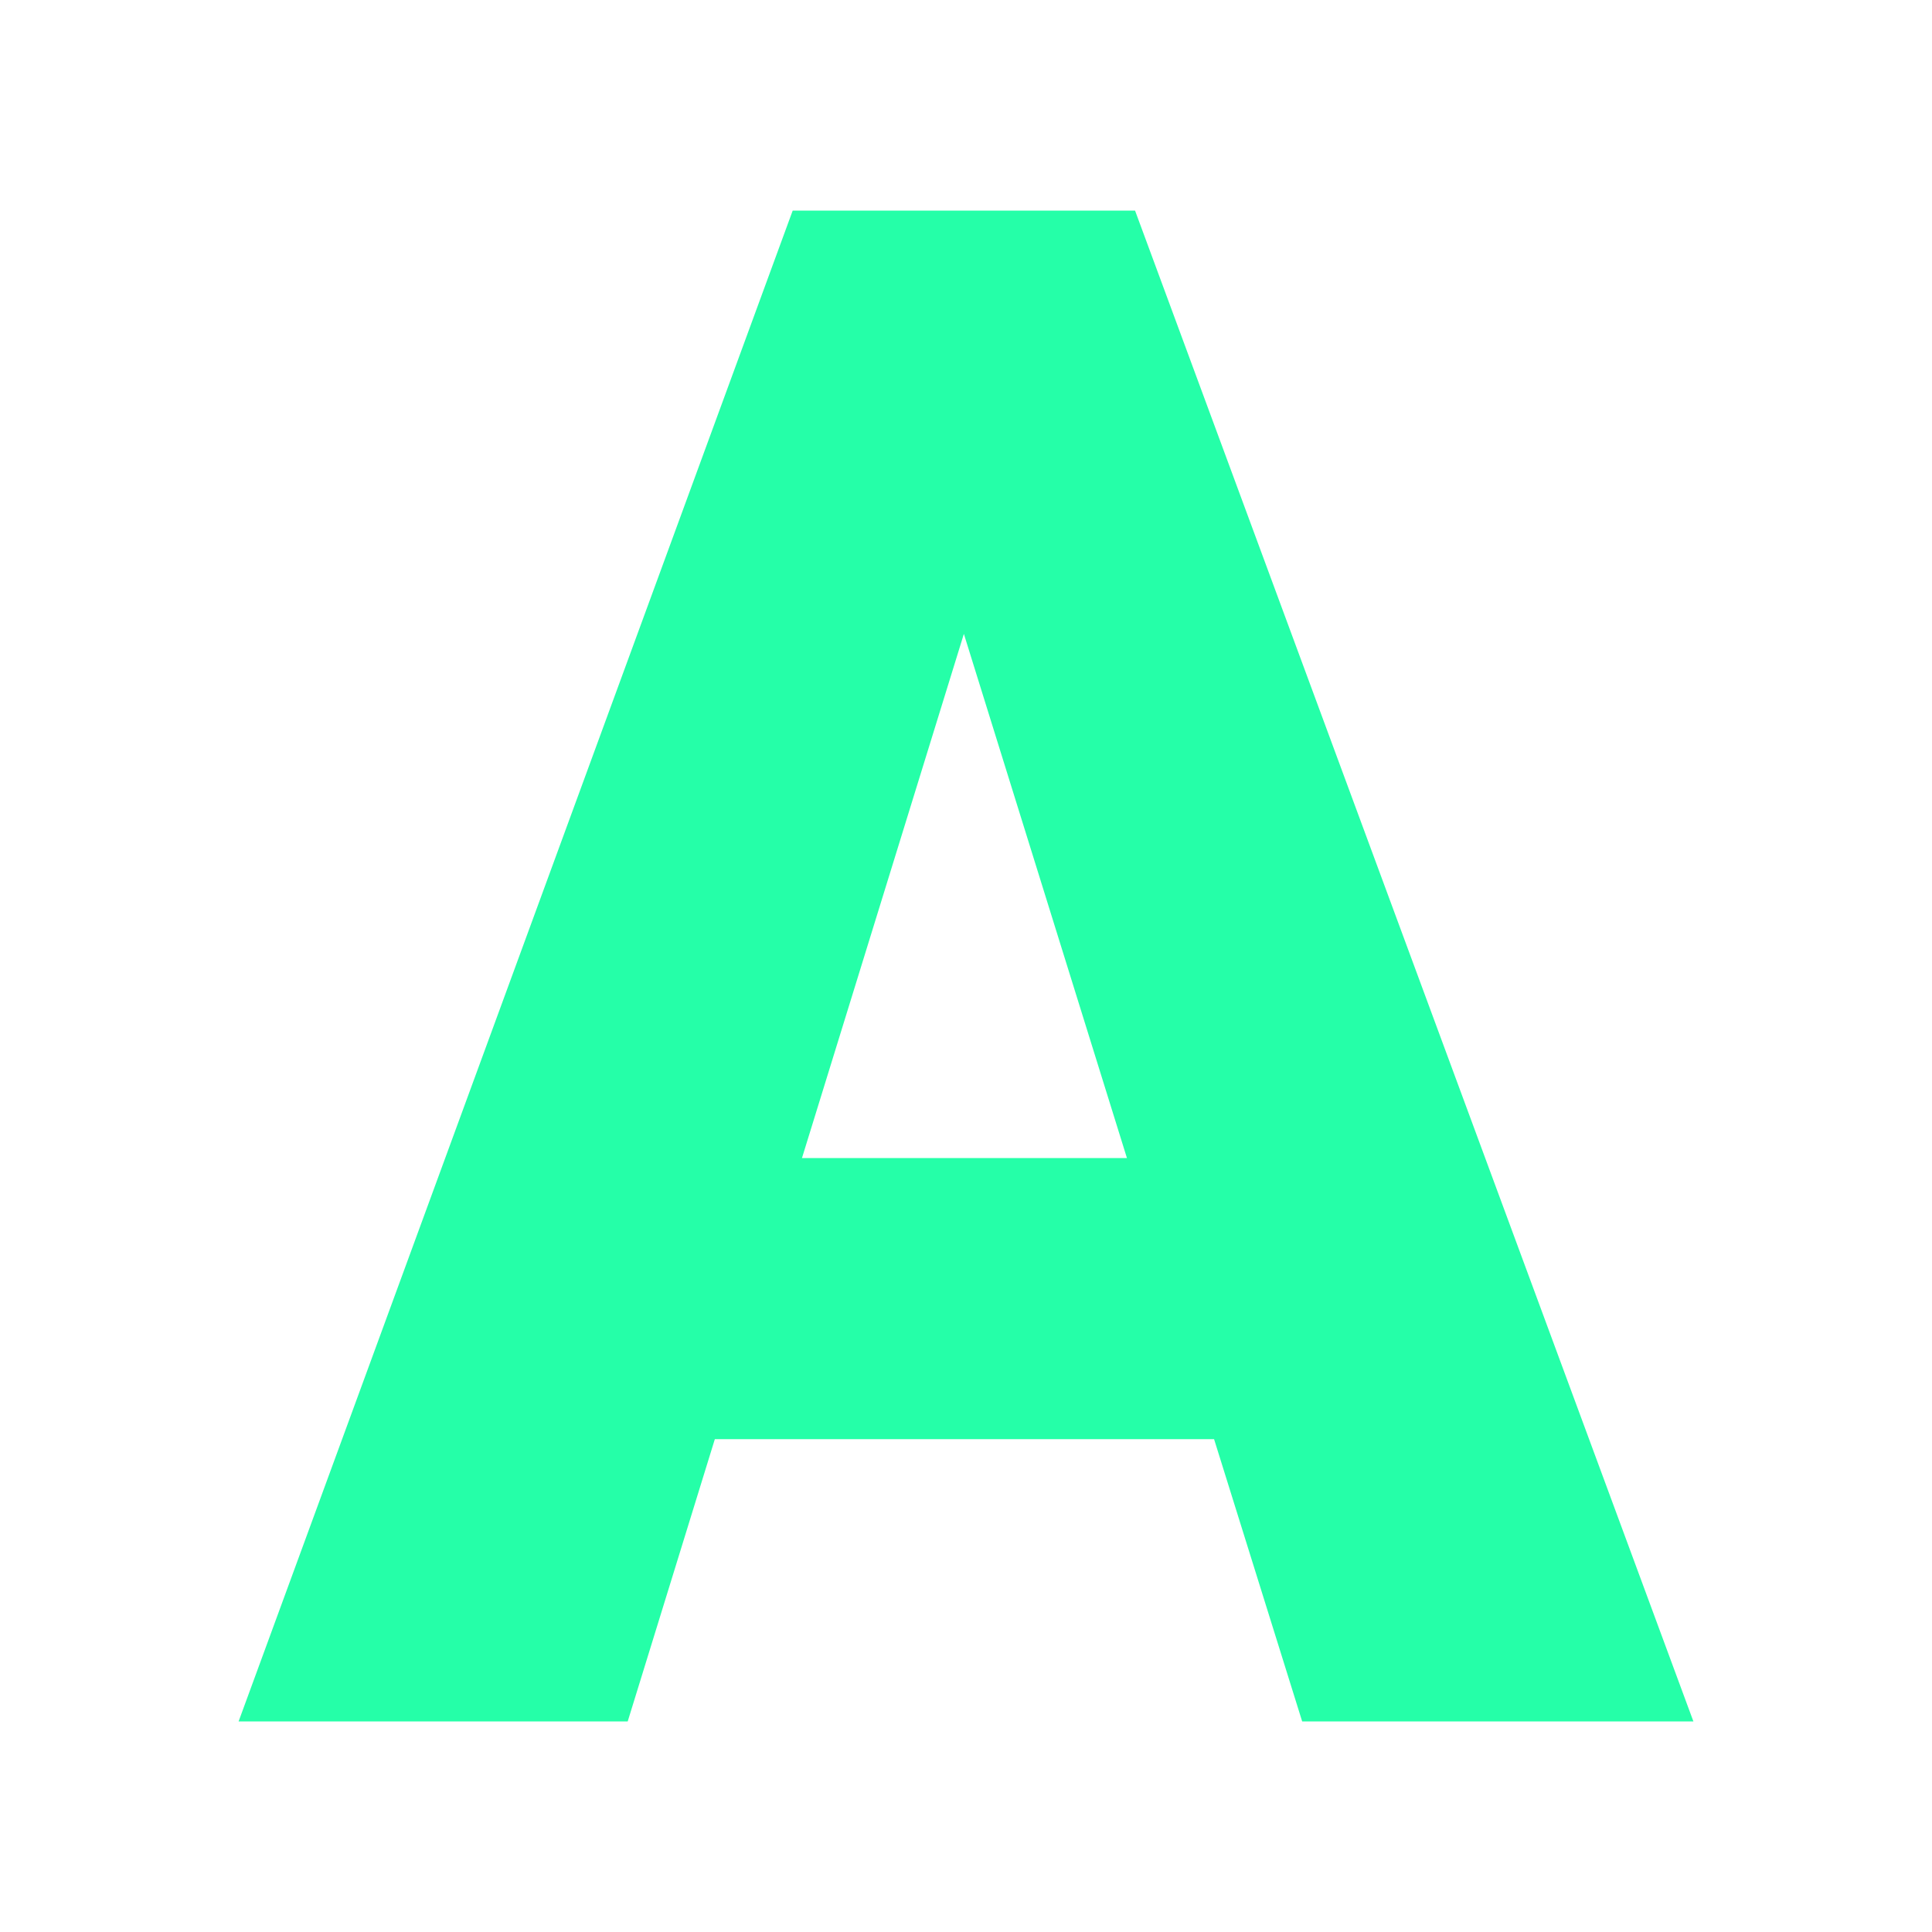
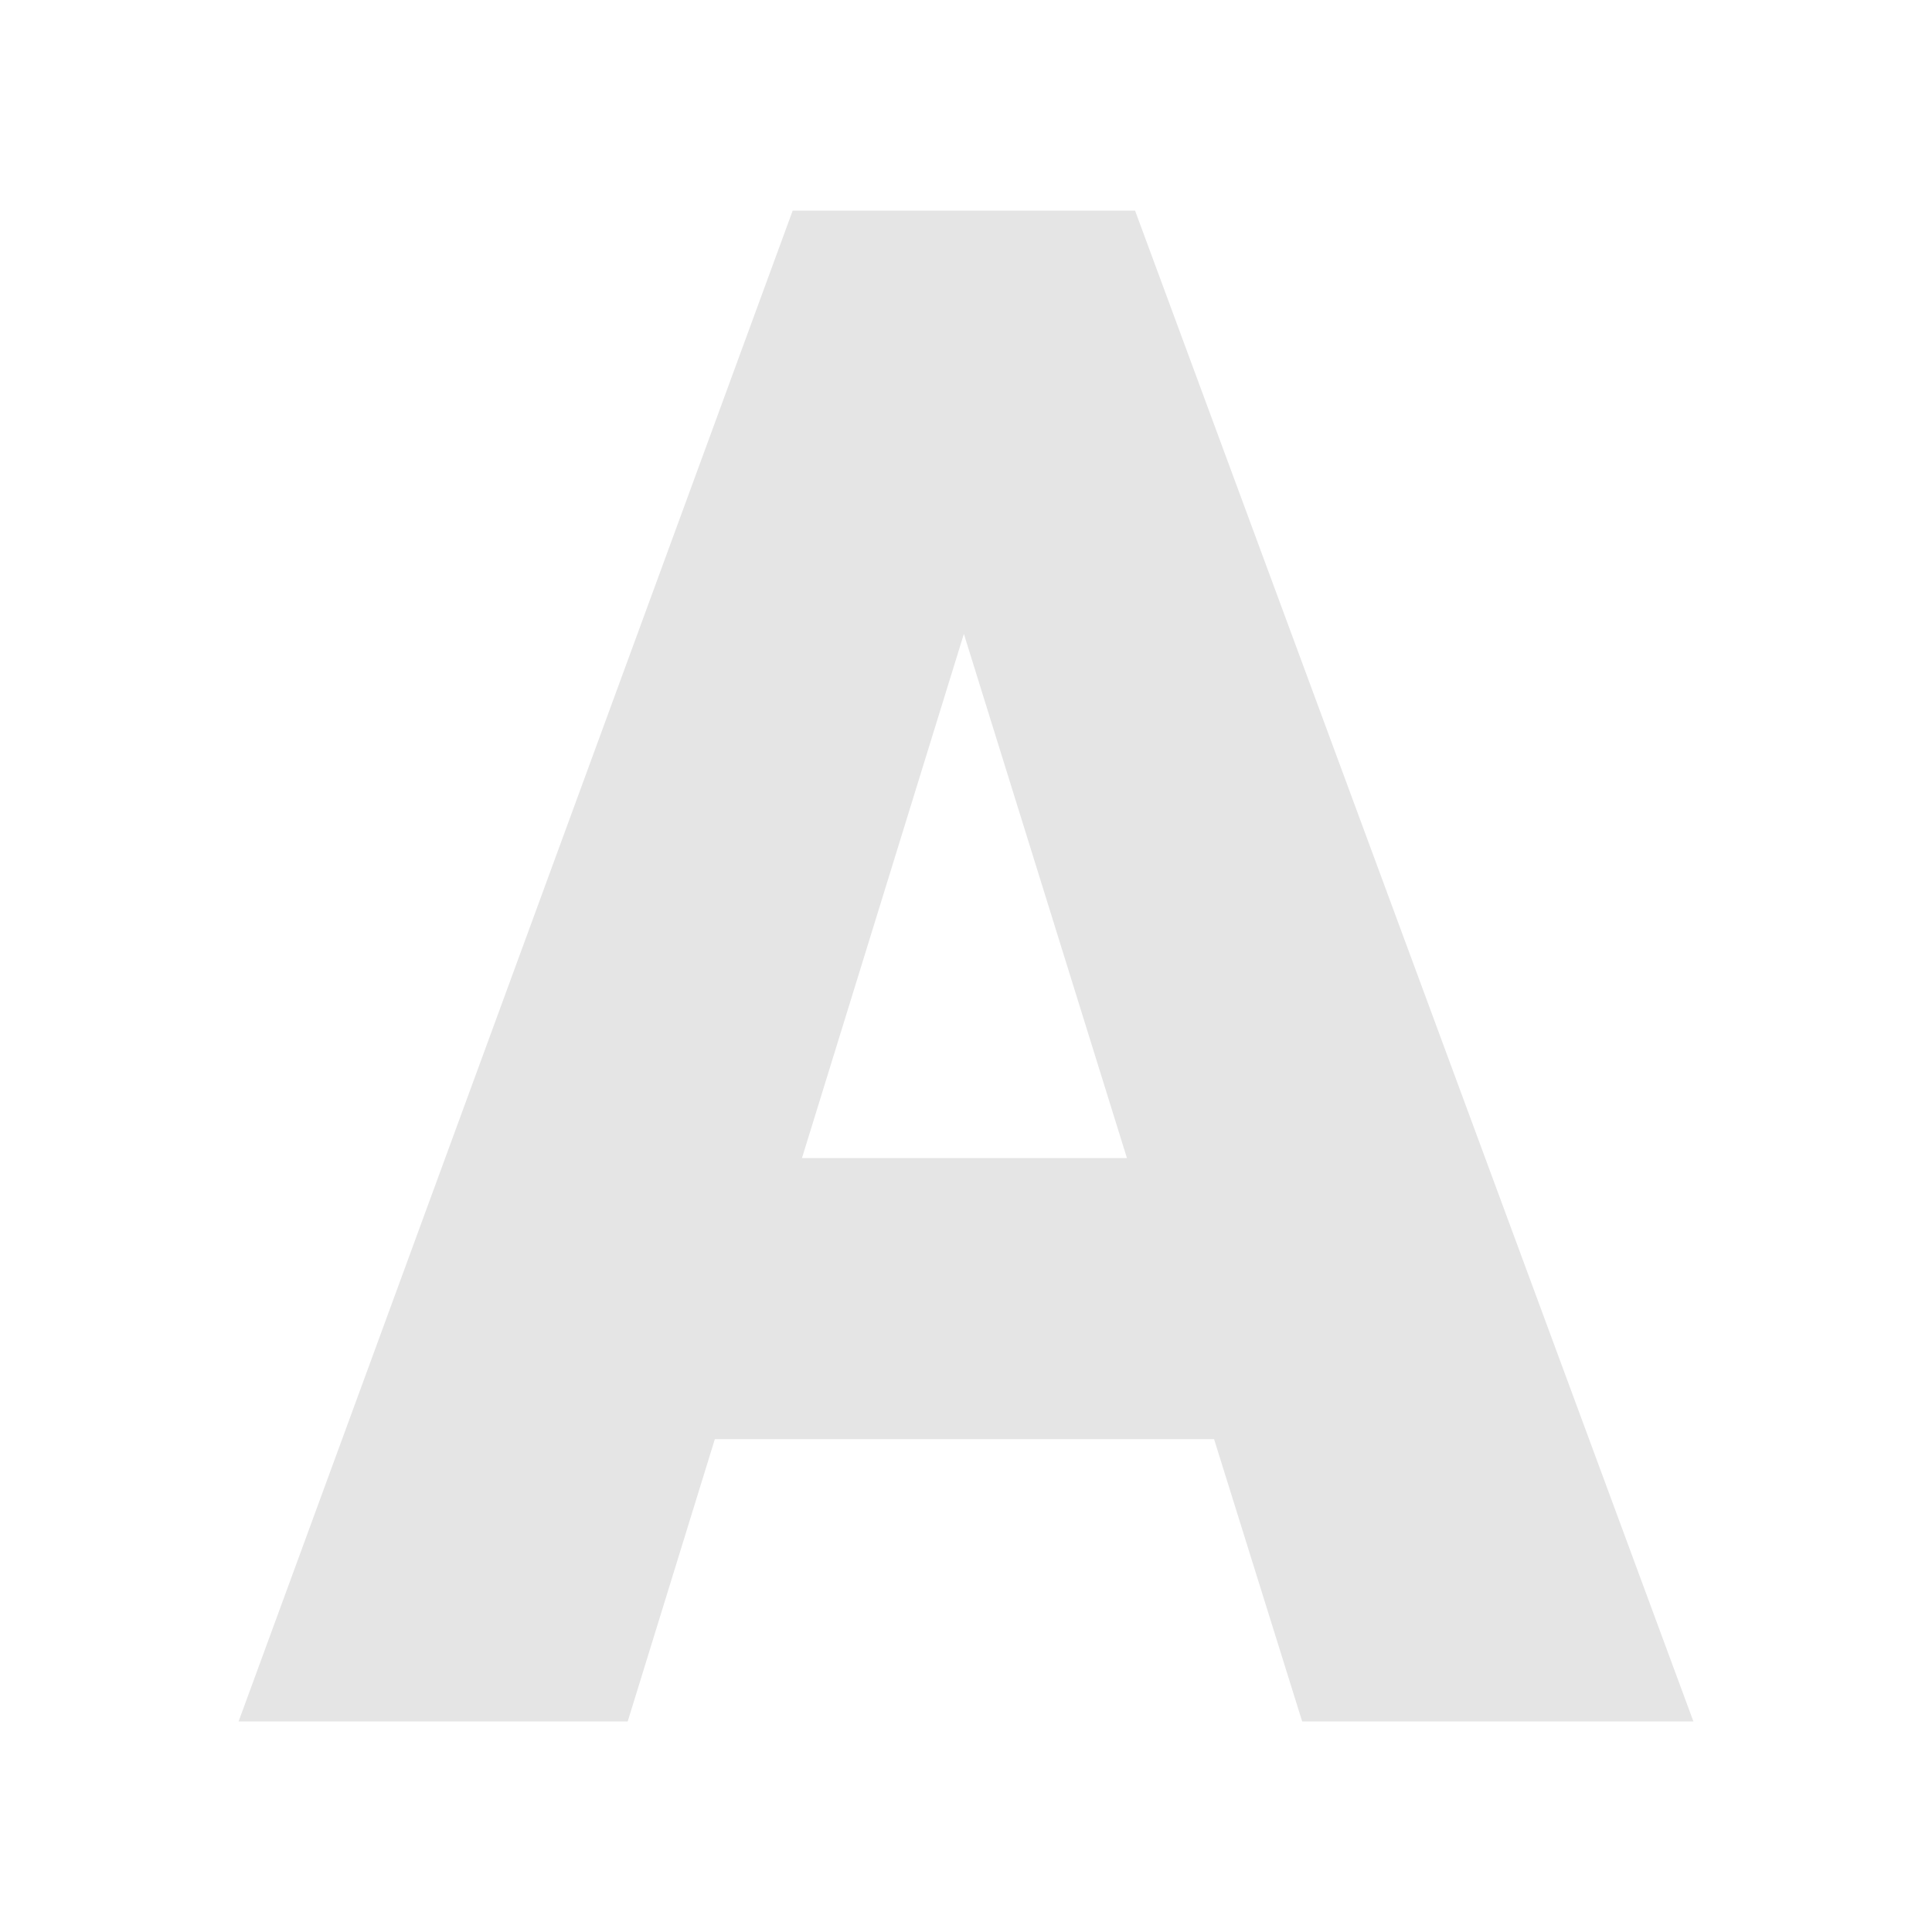
<svg xmlns="http://www.w3.org/2000/svg" width="256" height="256" viewBox="0 0 100 100">
-   <path fill="#25ffa8" d="M67.40 89.10L62.84 74.49L37.00 74.49L32.49 89.10L12.35 89.10L41.03 10.90L58.75 10.90L87.65 89.10L67.40 89.10ZM49.89 32.81L41.51 59.94L58.33 59.94L49.89 32.81Z" />
+   <path fill="#e5e5e5" d="M67.40 89.10L62.84 74.49L37.00 74.49L32.49 89.10L12.35 89.10L41.03 10.90L58.75 10.90L87.65 89.10L67.40 89.10ZM49.89 32.81L41.51 59.94L58.33 59.94L49.89 32.81Z" />
</svg>
